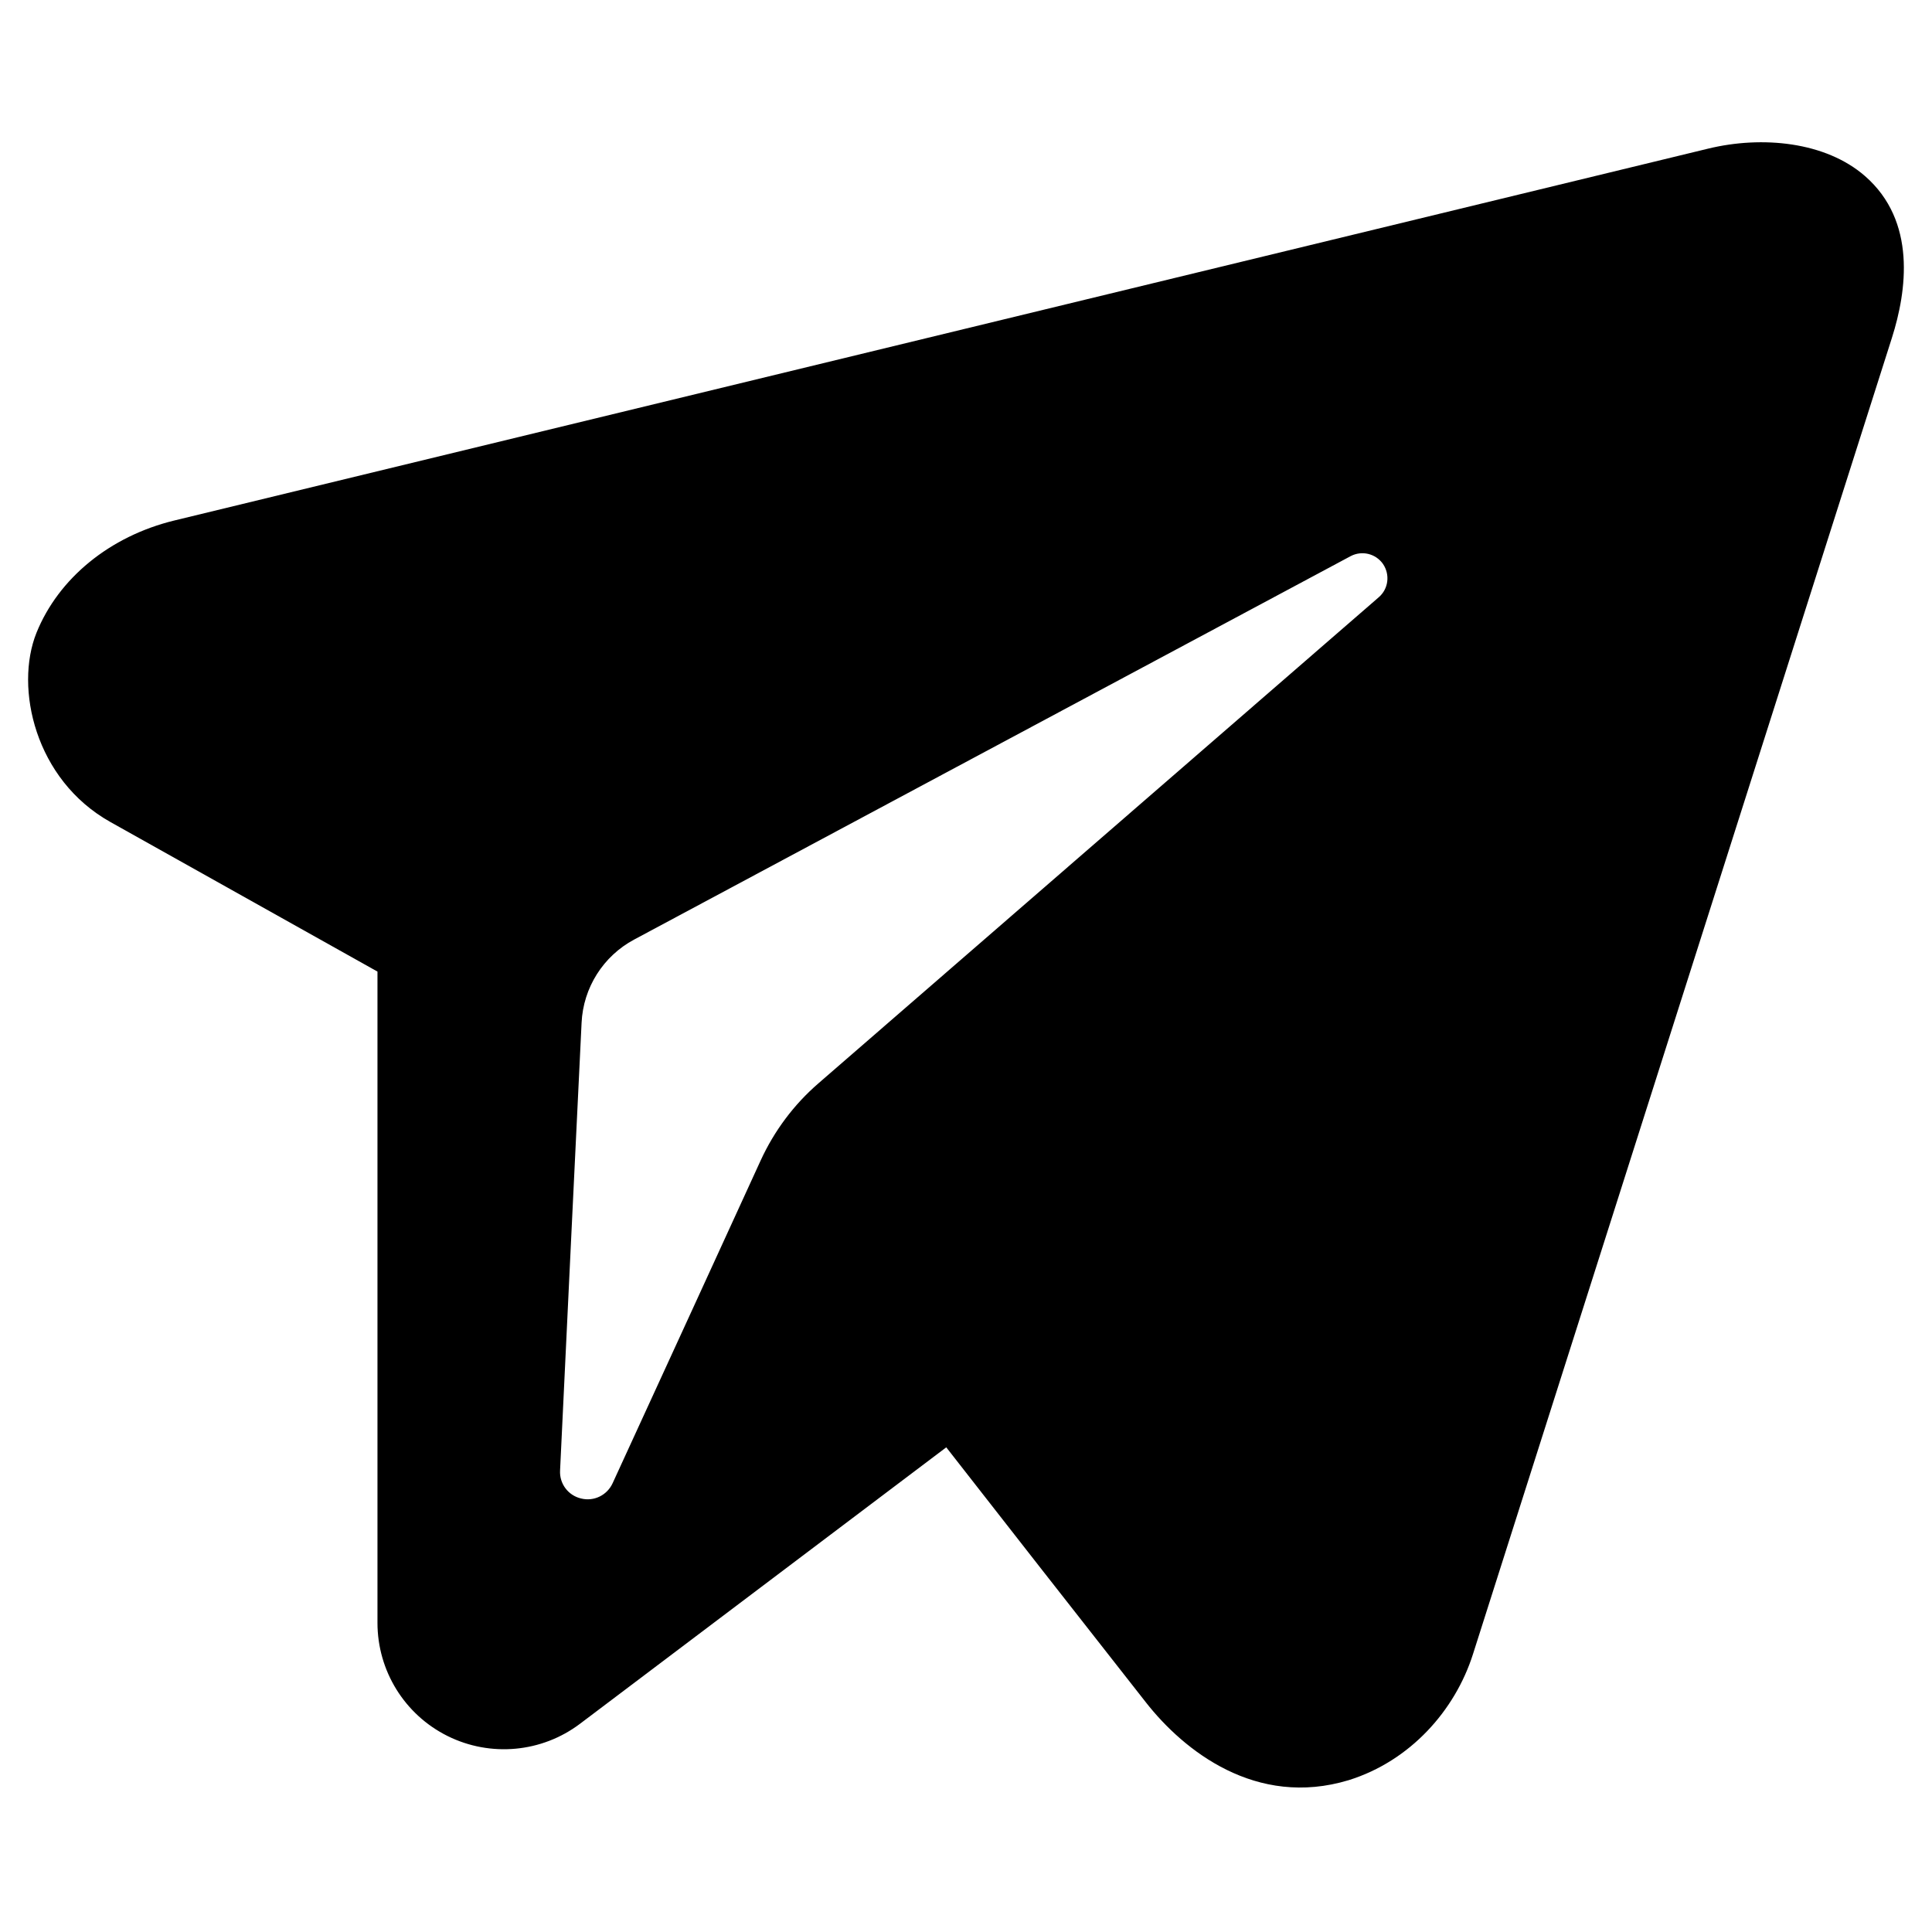
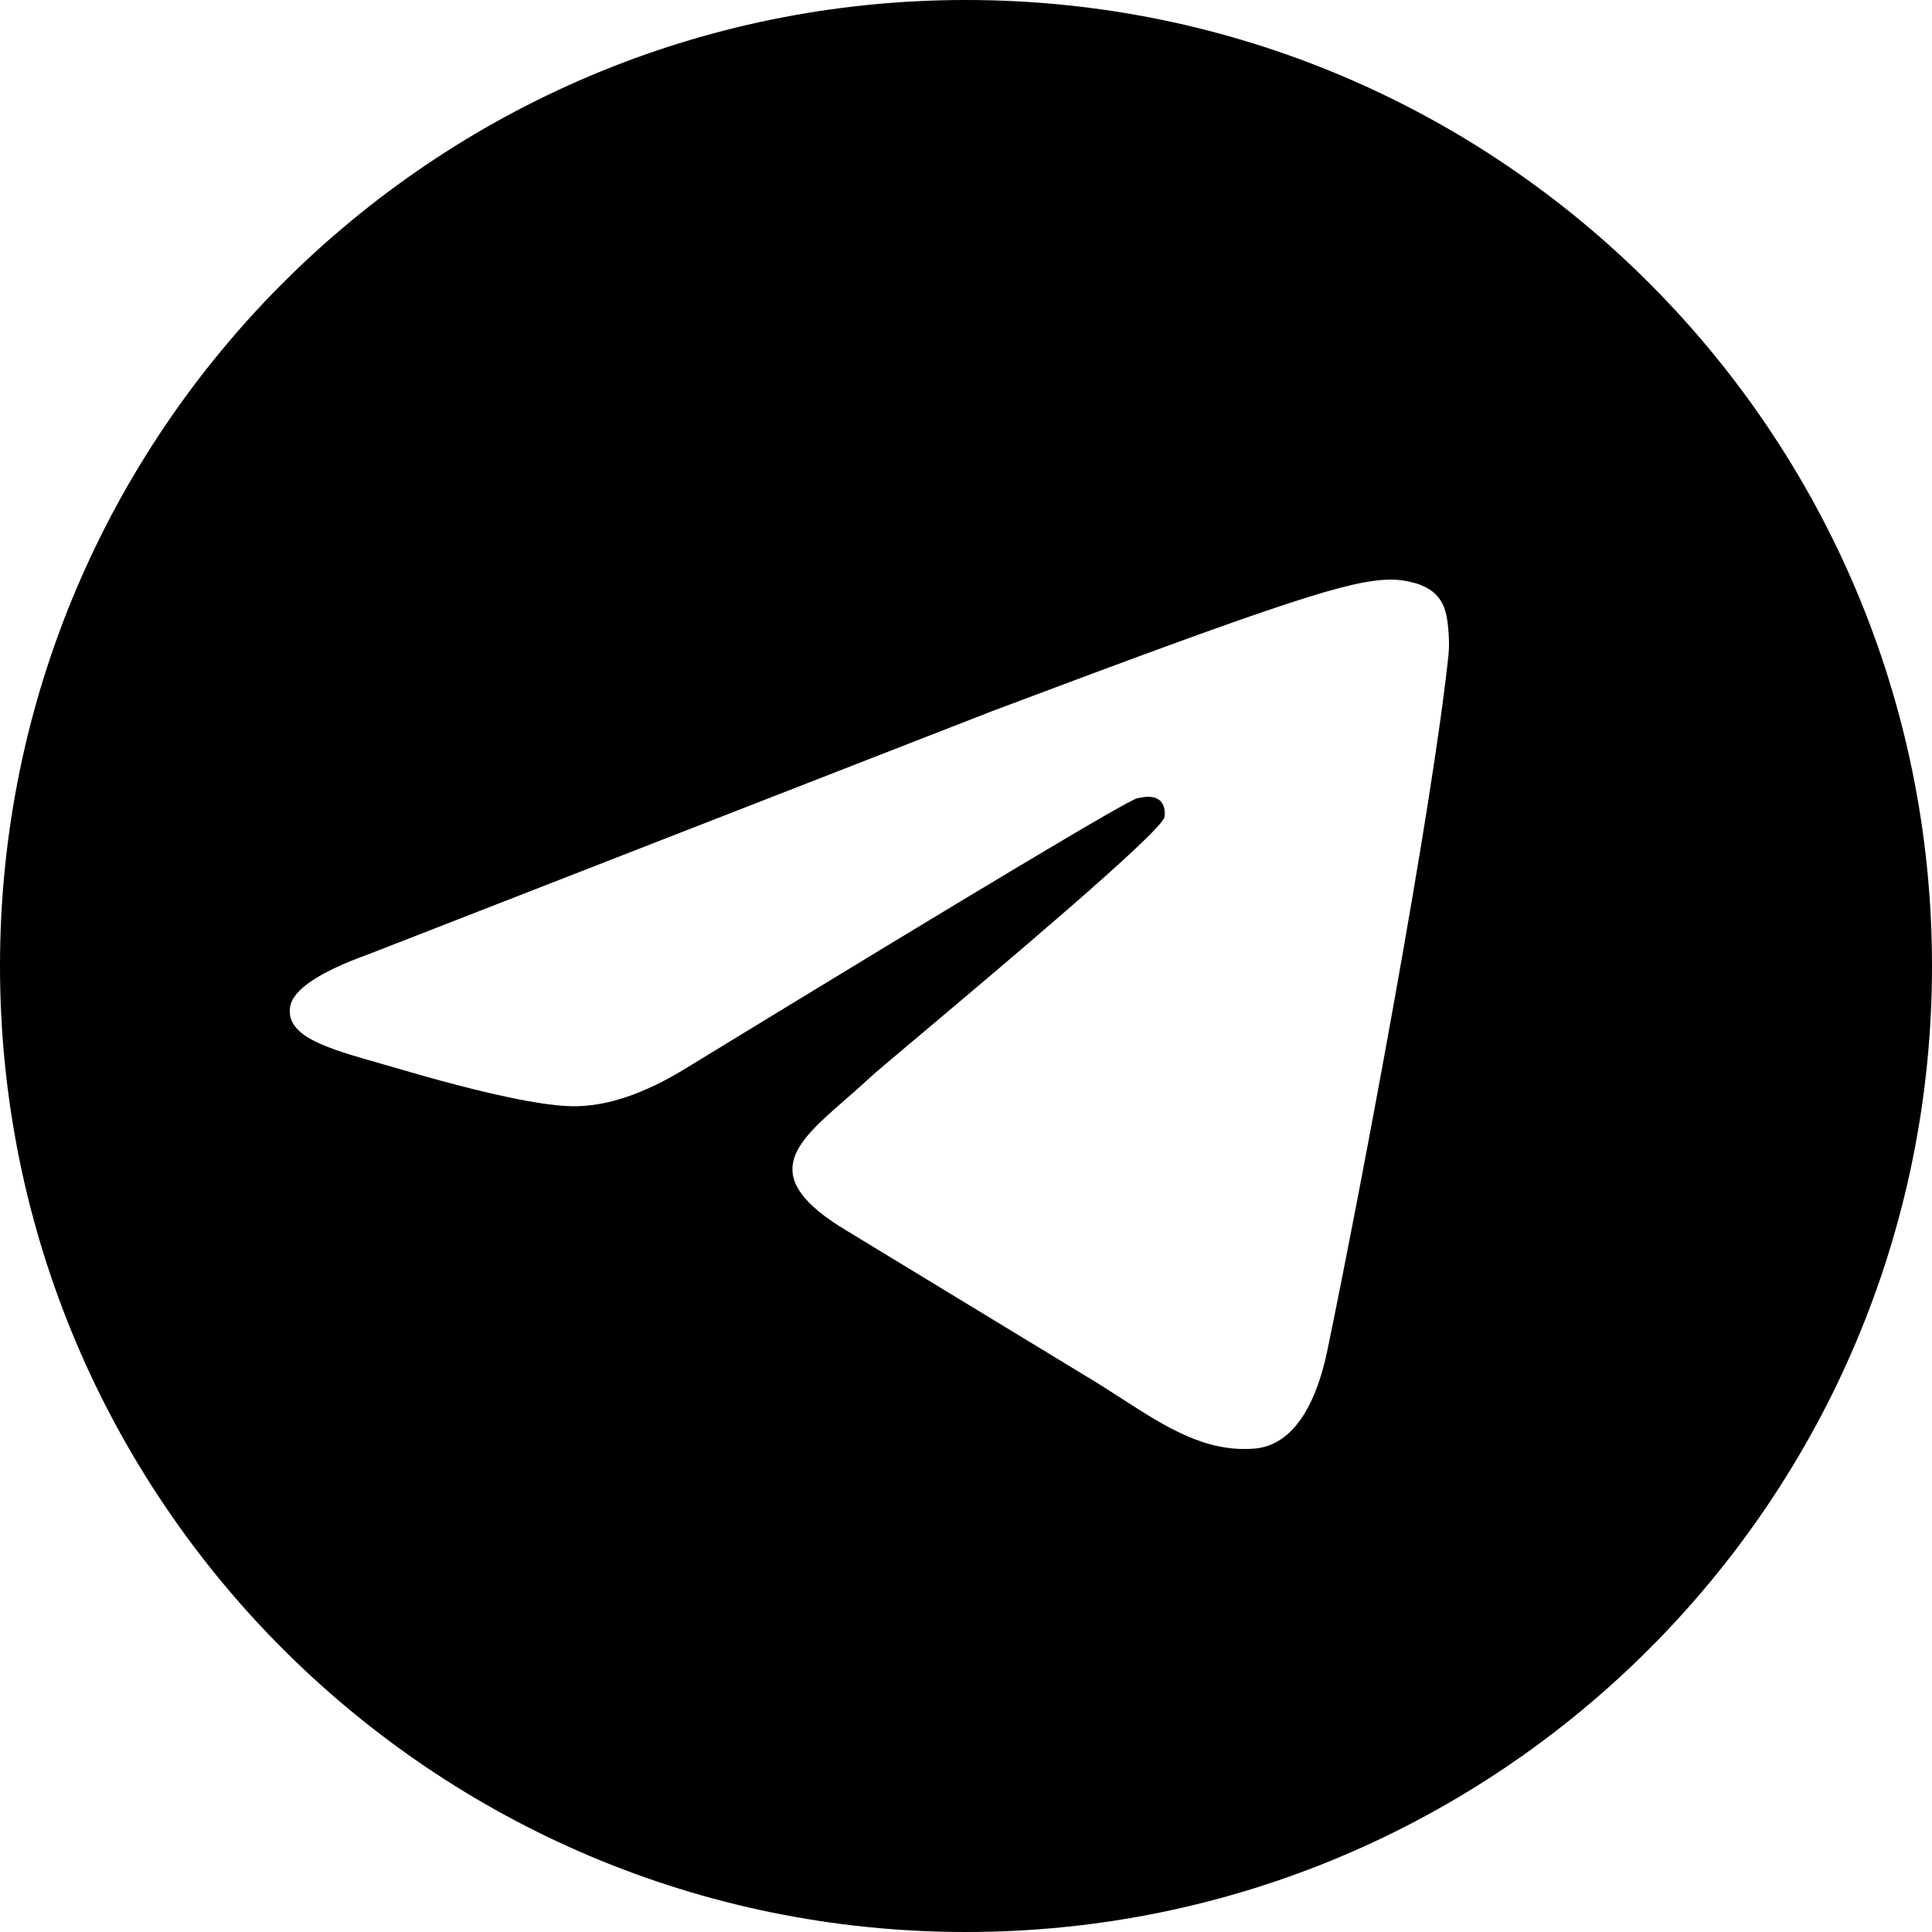
- <svg xmlns="http://www.w3.org/2000/svg" width="37" height="37" viewBox="0 0 37 37" fill="none">
-   <path fill-rule="evenodd" clip-rule="evenodd" d="M7.229 18.607C5.742 17.775 4.03 16.816 2.115 15.743C0.668 14.933 0.277 13.171 0.698 12.12C1.121 11.072 2.106 10.269 3.335 9.969C11.059 8.097 25.175 4.673 32.715 2.846C33.746 2.596 34.961 2.713 35.717 3.372C36.707 4.236 36.518 5.571 36.232 6.471C34.137 13.05 30.355 24.939 28.208 31.682C27.866 32.755 27.011 33.723 25.83 34.092C24.053 34.63 22.669 33.523 21.949 32.607C20.543 30.816 19.244 29.157 18.122 27.718L11.108 33.012C10.375 33.565 9.392 33.655 8.57 33.246C7.747 32.836 7.229 31.997 7.229 31.079V18.607V18.607ZM14.569 22.221C14.828 21.658 15.203 21.154 15.674 20.747C17.584 19.091 22.912 14.467 26.406 11.437C26.591 11.277 26.624 11.005 26.487 10.802C26.348 10.602 26.082 10.537 25.866 10.651C21.521 12.976 14.652 16.65 12.146 17.993C11.552 18.31 11.169 18.916 11.138 19.588C11.045 21.487 10.854 25.47 10.726 28.161C10.712 28.415 10.881 28.64 11.129 28.698C11.374 28.759 11.626 28.636 11.732 28.406C12.668 26.37 13.937 23.602 14.569 22.221Z" fill="black" />
+ <svg xmlns="http://www.w3.org/2000/svg" width="36" height="36" viewBox="0 0 36 36" fill="none">
+   <path fill-rule="evenodd" clip-rule="evenodd" d="M36 18C36 27.941 27.941 36 18 36C8.059 36 0 27.941 0 18C0 8.059 8.059 0 18 0C27.941 0 36 8.059 36 18ZM18.484 13.252L6.885 17.774L6.885 17.774C5.943 18.113 5.45 18.444 5.405 18.768C5.329 19.316 6.087 19.532 7.12 19.826C7.26 19.866 7.405 19.907 7.555 19.951C8.57 20.25 9.936 20.599 10.646 20.613C11.29 20.626 12.009 20.385 12.803 19.892C18.221 16.582 21.017 14.91 21.193 14.874C21.317 14.848 21.488 14.816 21.605 14.91C21.721 15.003 21.709 15.181 21.697 15.228C21.622 15.518 18.649 18.019 17.109 19.315C16.628 19.72 16.286 20.007 16.217 20.073C16.061 20.219 15.902 20.358 15.749 20.491C14.806 21.314 14.098 21.931 15.788 22.939L20.227 25.637C20.46 25.776 20.682 25.919 20.899 26.059C21.723 26.59 22.463 27.068 23.378 26.992C23.91 26.948 24.458 26.495 24.737 25.146C25.396 21.959 26.691 15.052 26.99 12.206C27.017 11.956 26.984 11.637 26.957 11.497C26.931 11.357 26.875 11.157 26.674 11.009C26.436 10.834 26.068 10.797 25.903 10.8C25.155 10.812 24.008 11.173 18.484 13.252Z" fill="black" />
</svg>
